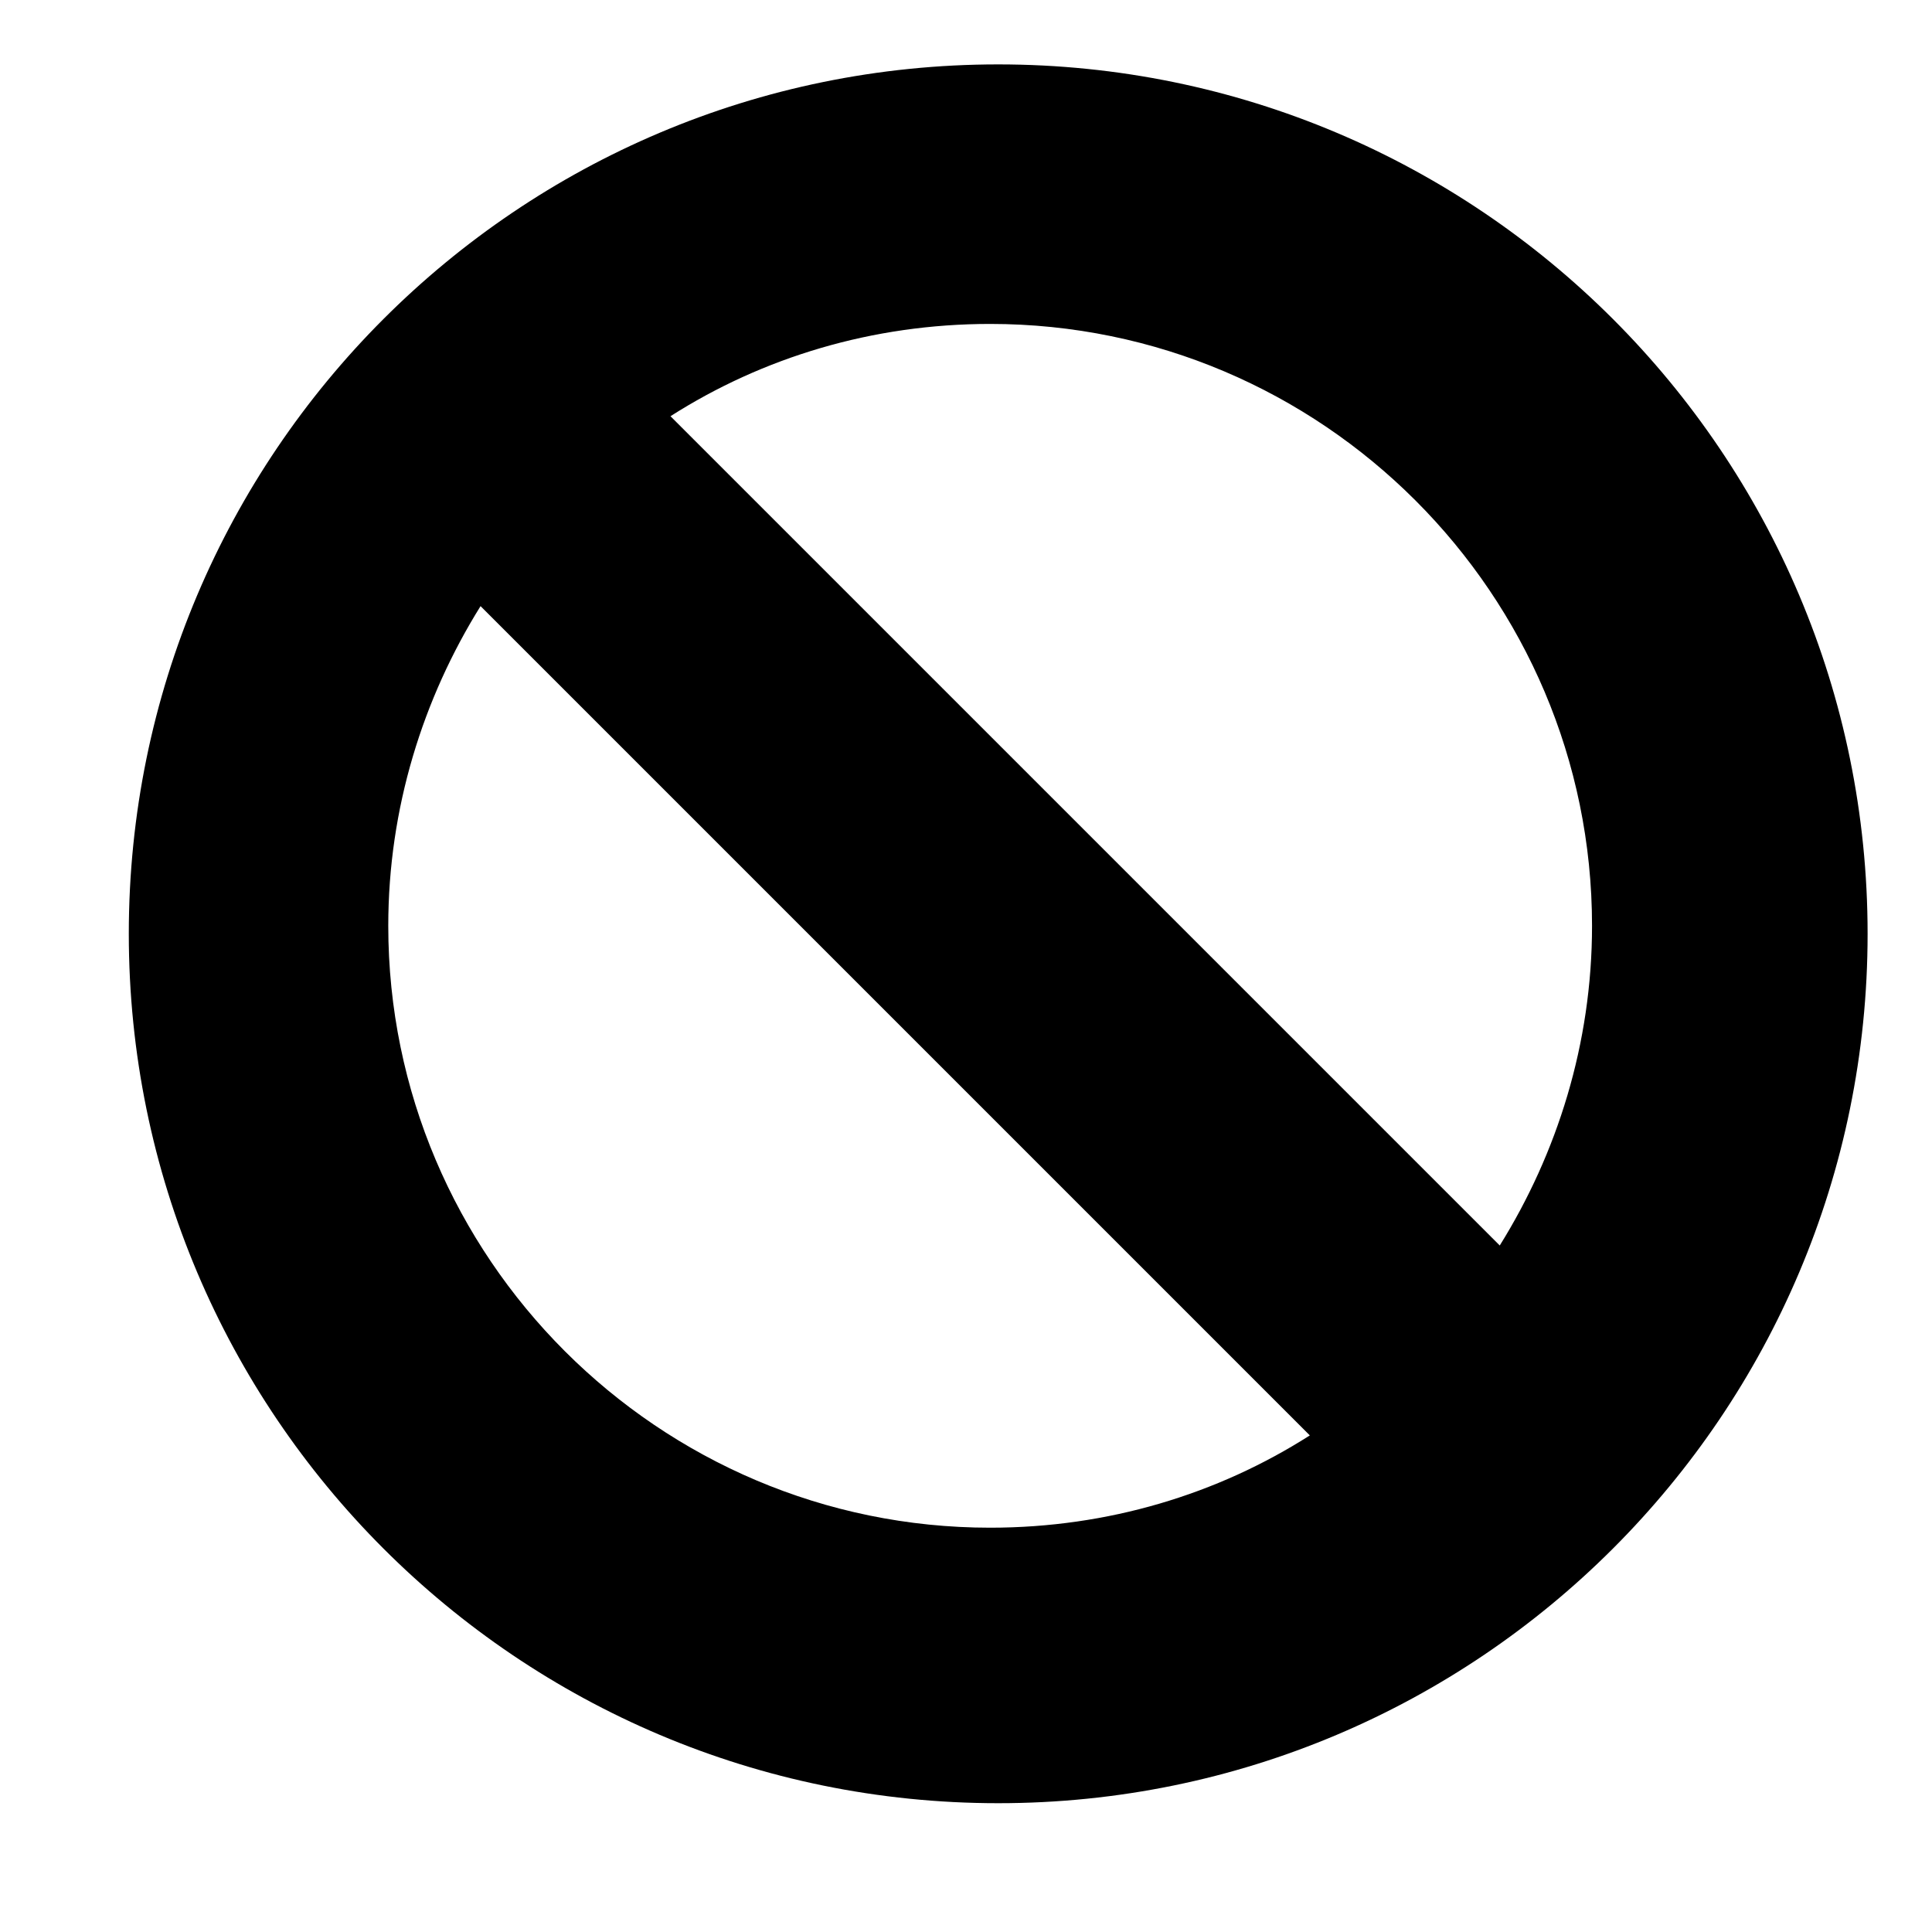
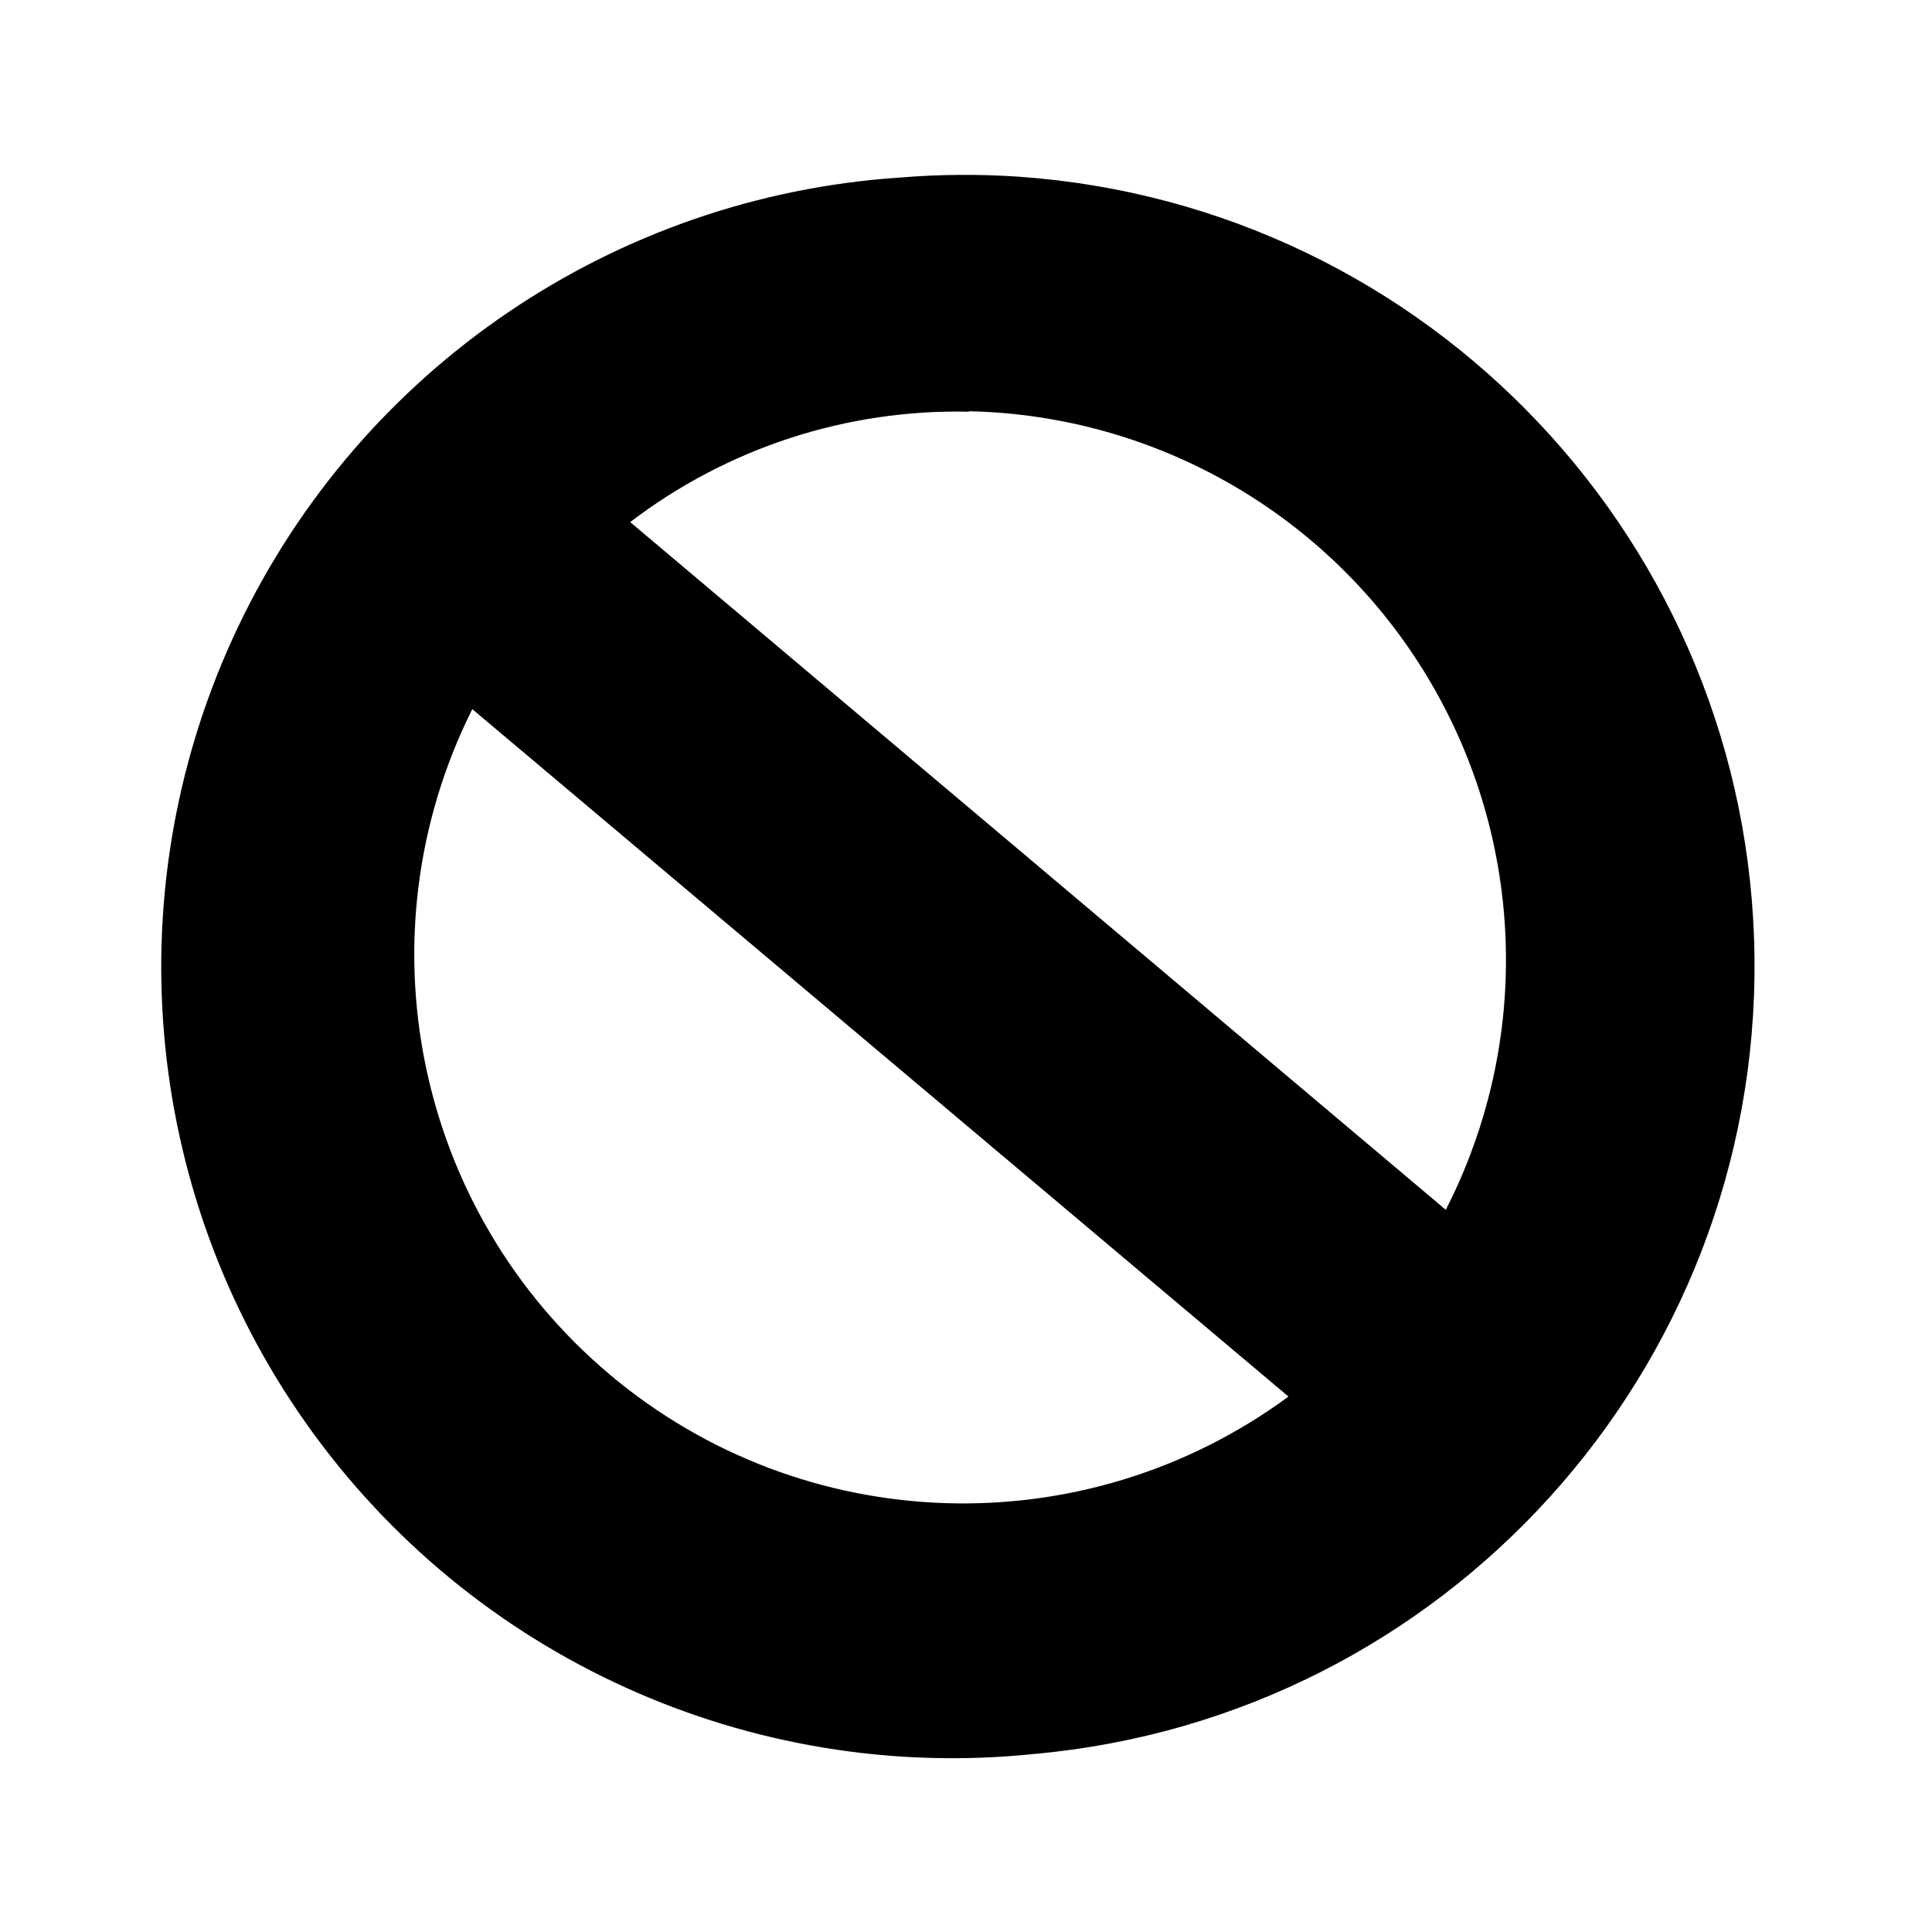
- <svg xmlns="http://www.w3.org/2000/svg" width="30" height="30" version="1.1">
-   <path d="M15.375,23.722 c-5.151,0 -9.346,-4.195 -9.346,-9.346 c0,-1.828 0.54,-3.531 1.433,-4.964 l12.877,12.877 c-1.433,0.914 -3.136,1.433 -4.964,1.433 m9.346,-9.346 c0,1.828 -0.54,3.531 -1.433,4.964 l-12.877,-12.877 c1.433,-0.914 3.136,-1.433 4.964,-1.433 c5.151,0 9.346,4.195 9.346,9.346 M15.5,1 a13.5,13.5 0 1 0 0,27 a13.5,13.5 0 0 0 0,-27" />
+ <svg xmlns="http://www.w3.org/2000/svg" class="icon" style="width: 1em;height: 1em;vertical-align: middle;fill: currentColor;overflow: hidden;" viewBox="0 0 1024 1024" version="1.1" p-id="811">
+   <path d="M539.551 93.623a419.352 419.352 0 0 0-62.659 0.488 419.352 419.352 0 1 0 71.192 835.535A419.352 419.352 0 0 0 539.551 93.623z m-26.088 124.343A290.865 290.865 0 0 1 766.293 641.219L334.019 276.724a285.257 285.257 0 0 1 179.688-58.514z m-263.314 157.745l432.762 364.495a290.865 290.865 0 0 1-432.518-364.495z" p-id="812" />
</svg>
